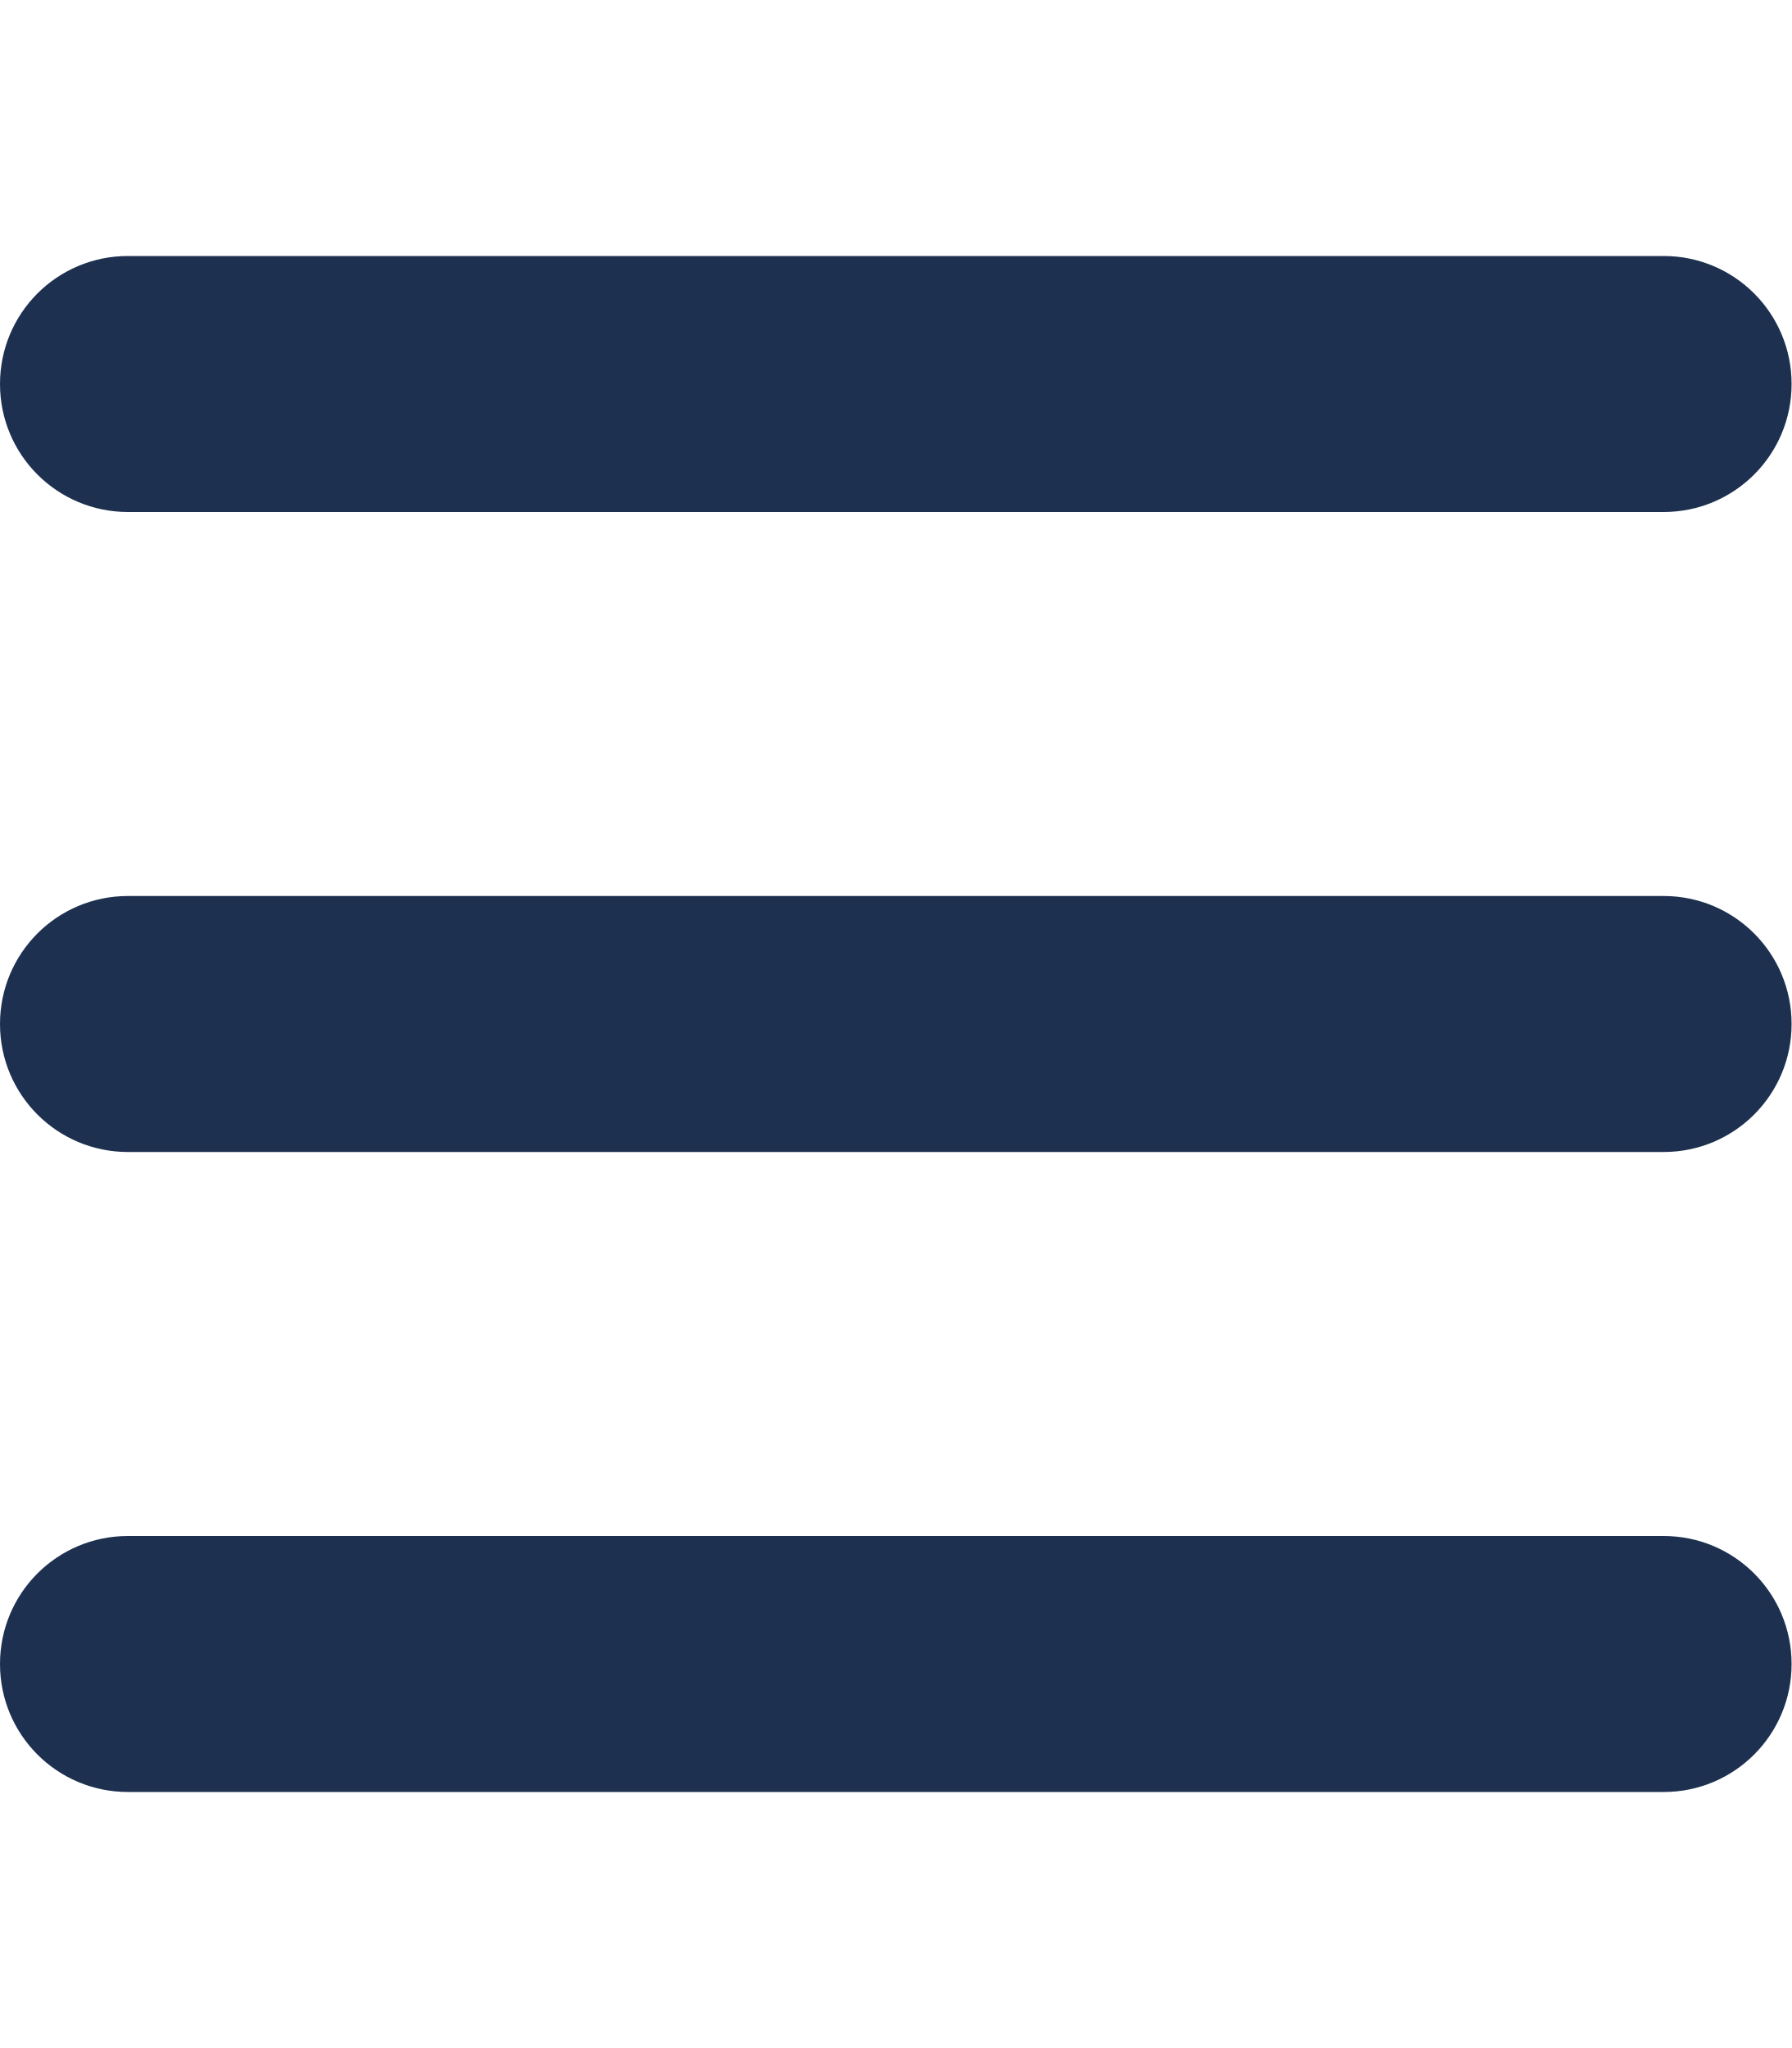
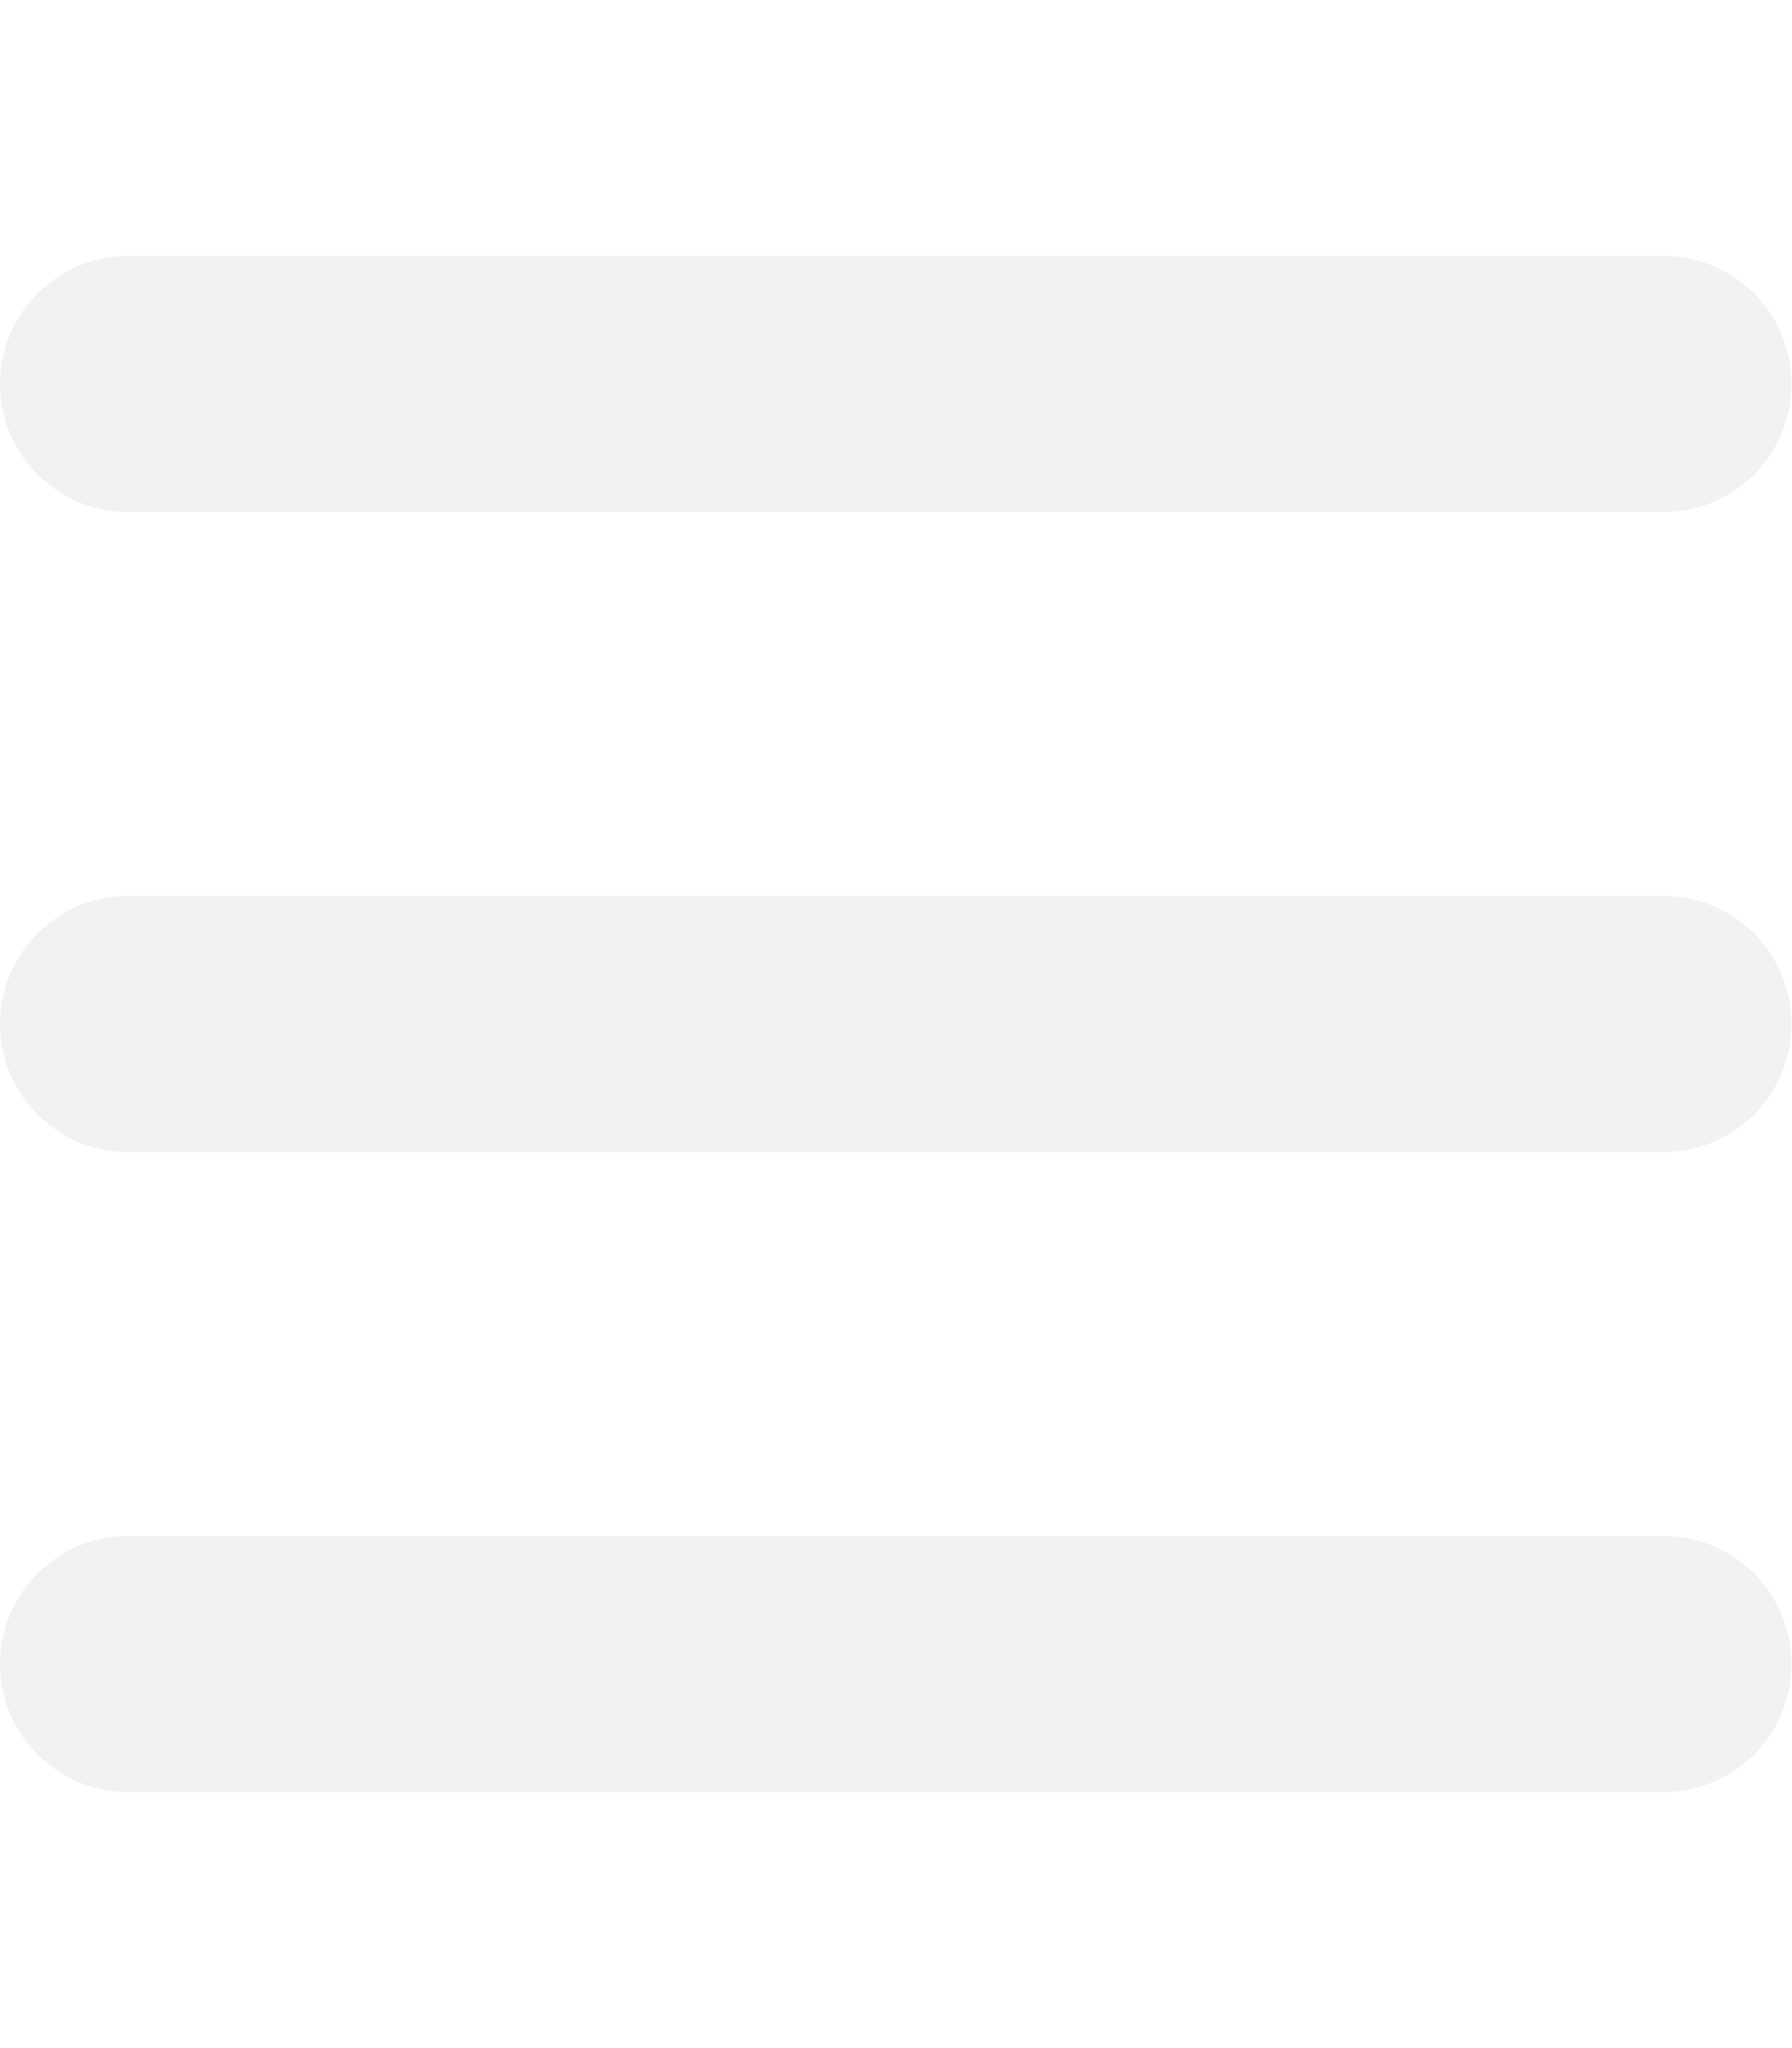
<svg xmlns="http://www.w3.org/2000/svg" height="16" width="14" viewBox="0 0 448 512">
-   <path opacity="1" fill="#1E3050" d="M0 96C0 78.3 14.3 64 32 64H416c17.7 0 32 14.3 32 32s-14.3 32-32 32H32C14.3 128 0 113.7 0 96zM0 256c0-17.7 14.3-32 32-32H416c17.7 0 32 14.3 32 32s-14.3 32-32 32H32c-17.7 0-32-14.3-32-32zM448 416c0 17.7-14.3 32-32 32H32c-17.7 0-32-14.3-32-32s14.3-32 32-32H416c17.7 0 32 14.3 32 32z" />
+   <path opacity="1" fill="#f2f2f2" d="M0 96C0 78.3 14.3 64 32 64H416c17.7 0 32 14.3 32 32s-14.3 32-32 32H32C14.3 128 0 113.7 0 96zM0 256c0-17.7 14.3-32 32-32H416c17.7 0 32 14.3 32 32s-14.3 32-32 32H32c-17.7 0-32-14.3-32-32zM448 416c0 17.7-14.3 32-32 32H32c-17.7 0-32-14.3-32-32s14.3-32 32-32H416c17.7 0 32 14.3 32 32z" />
</svg>
